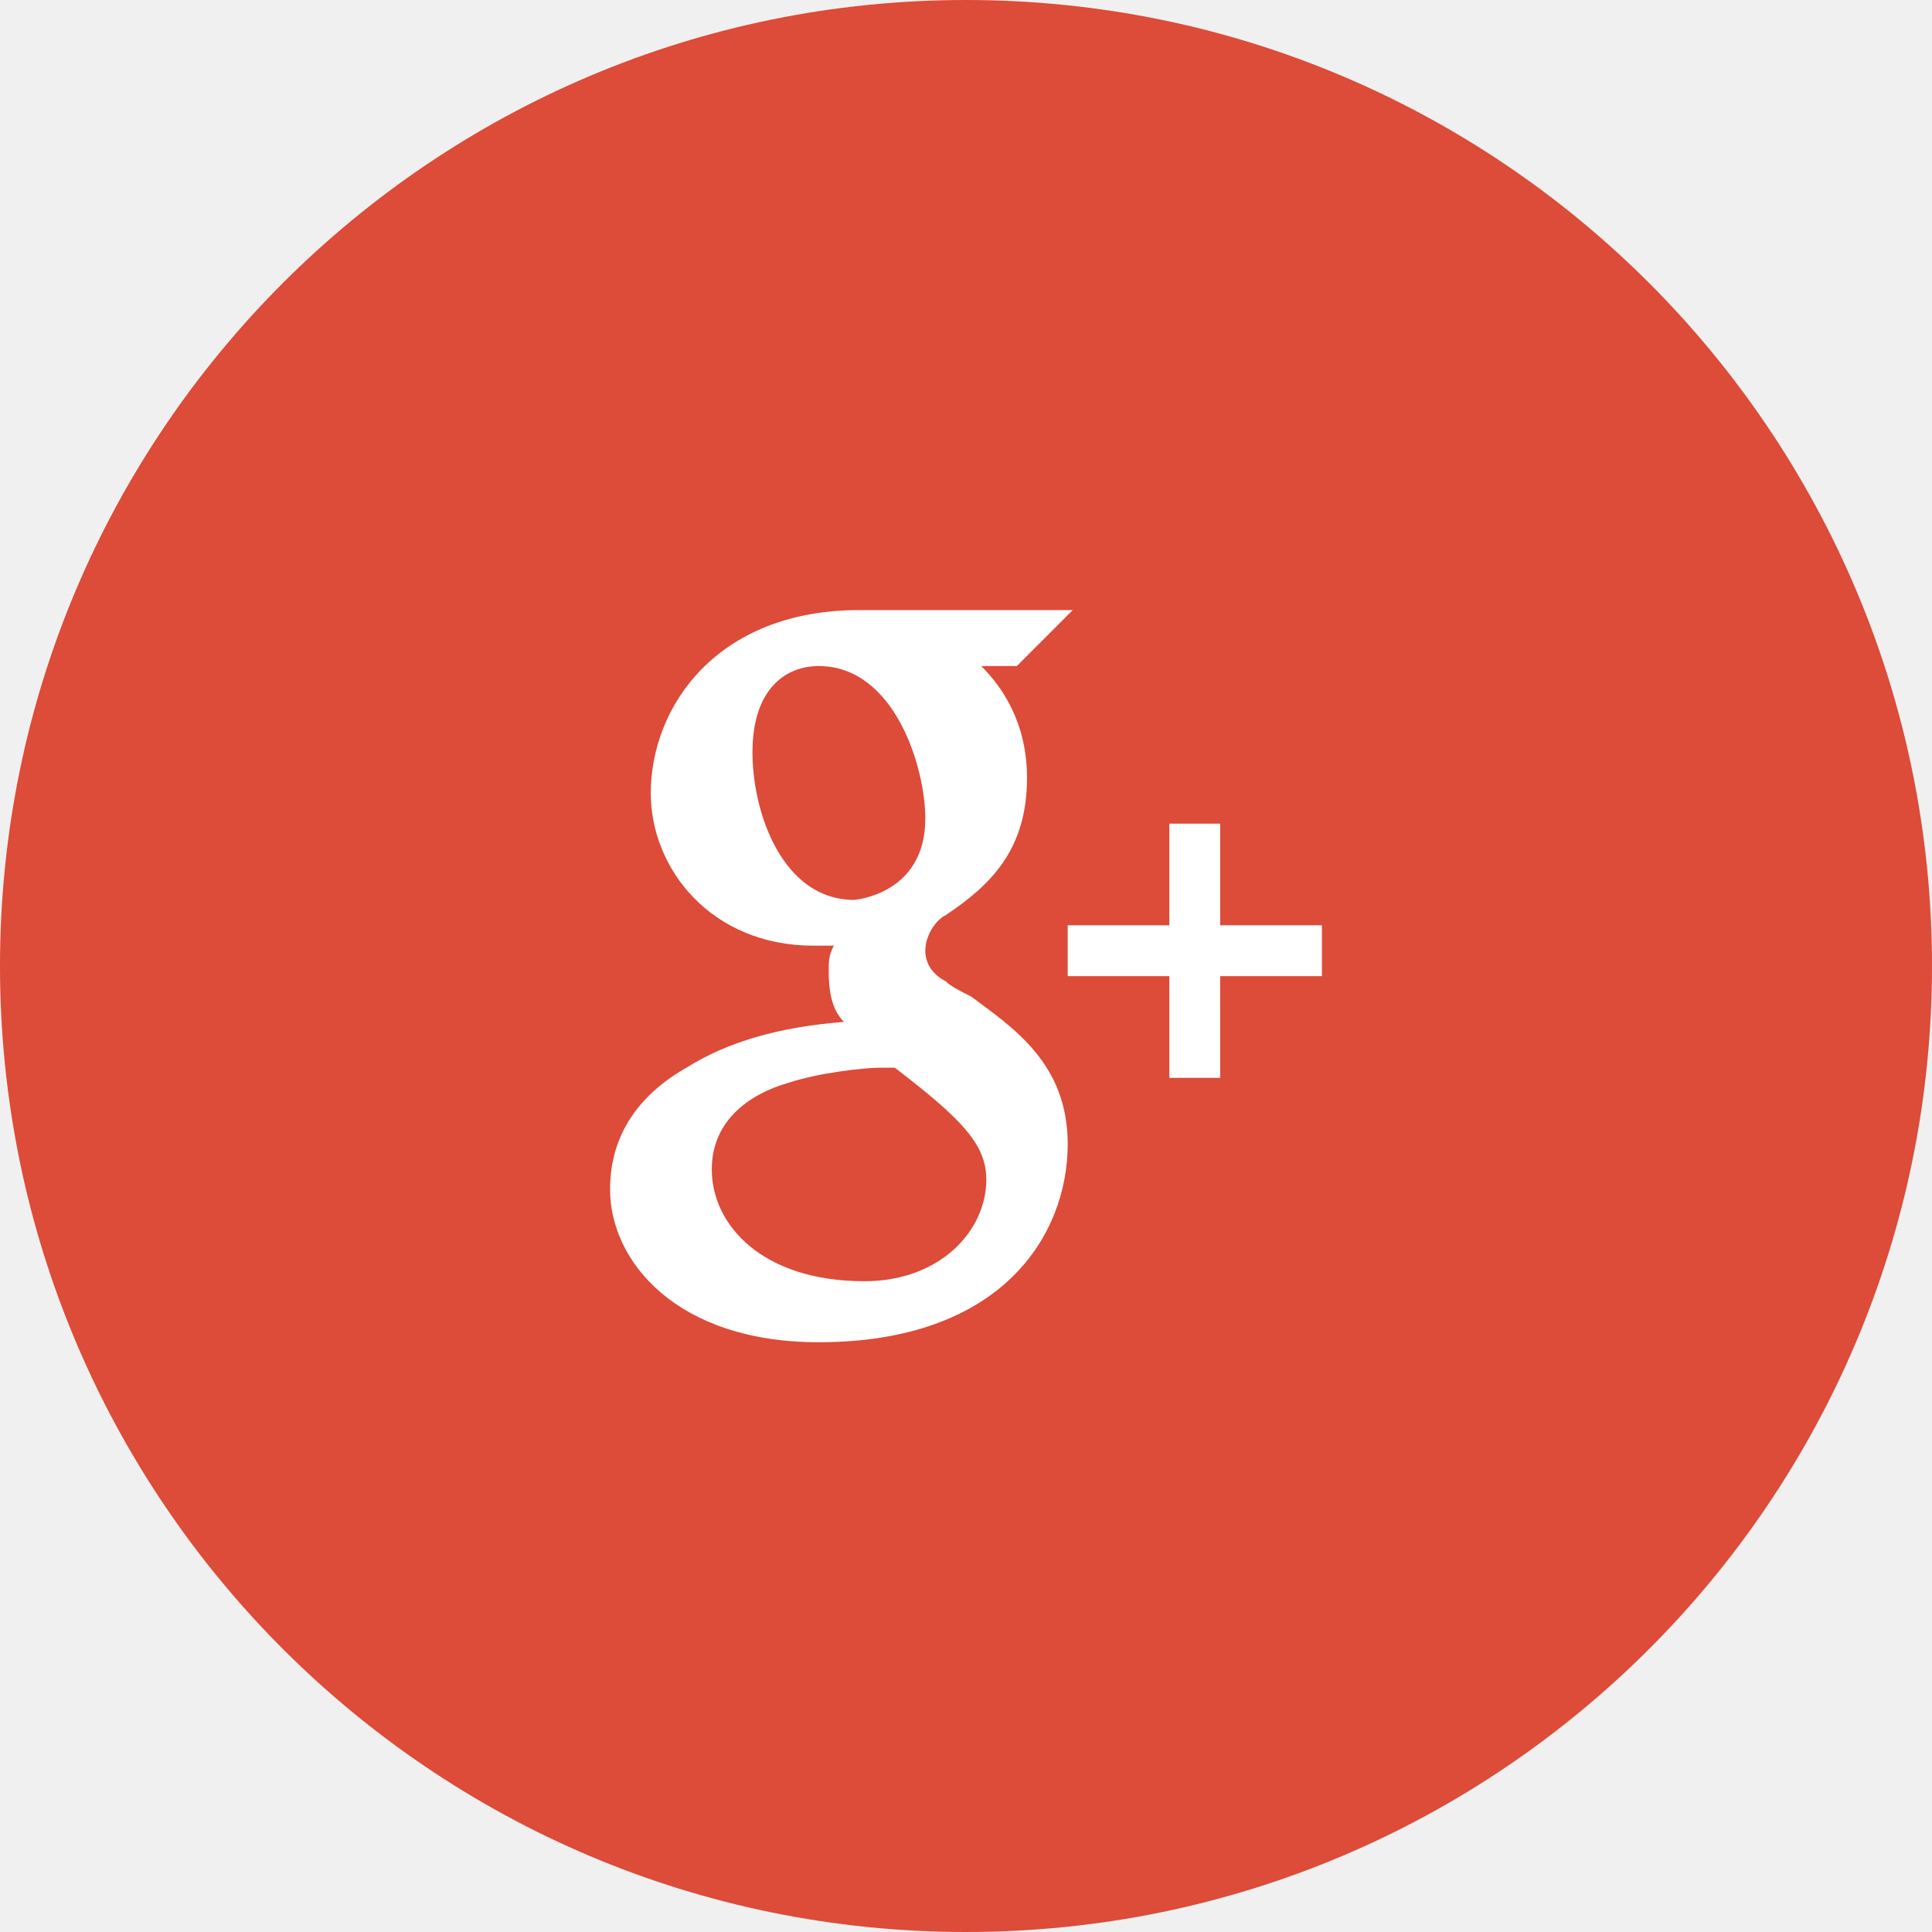
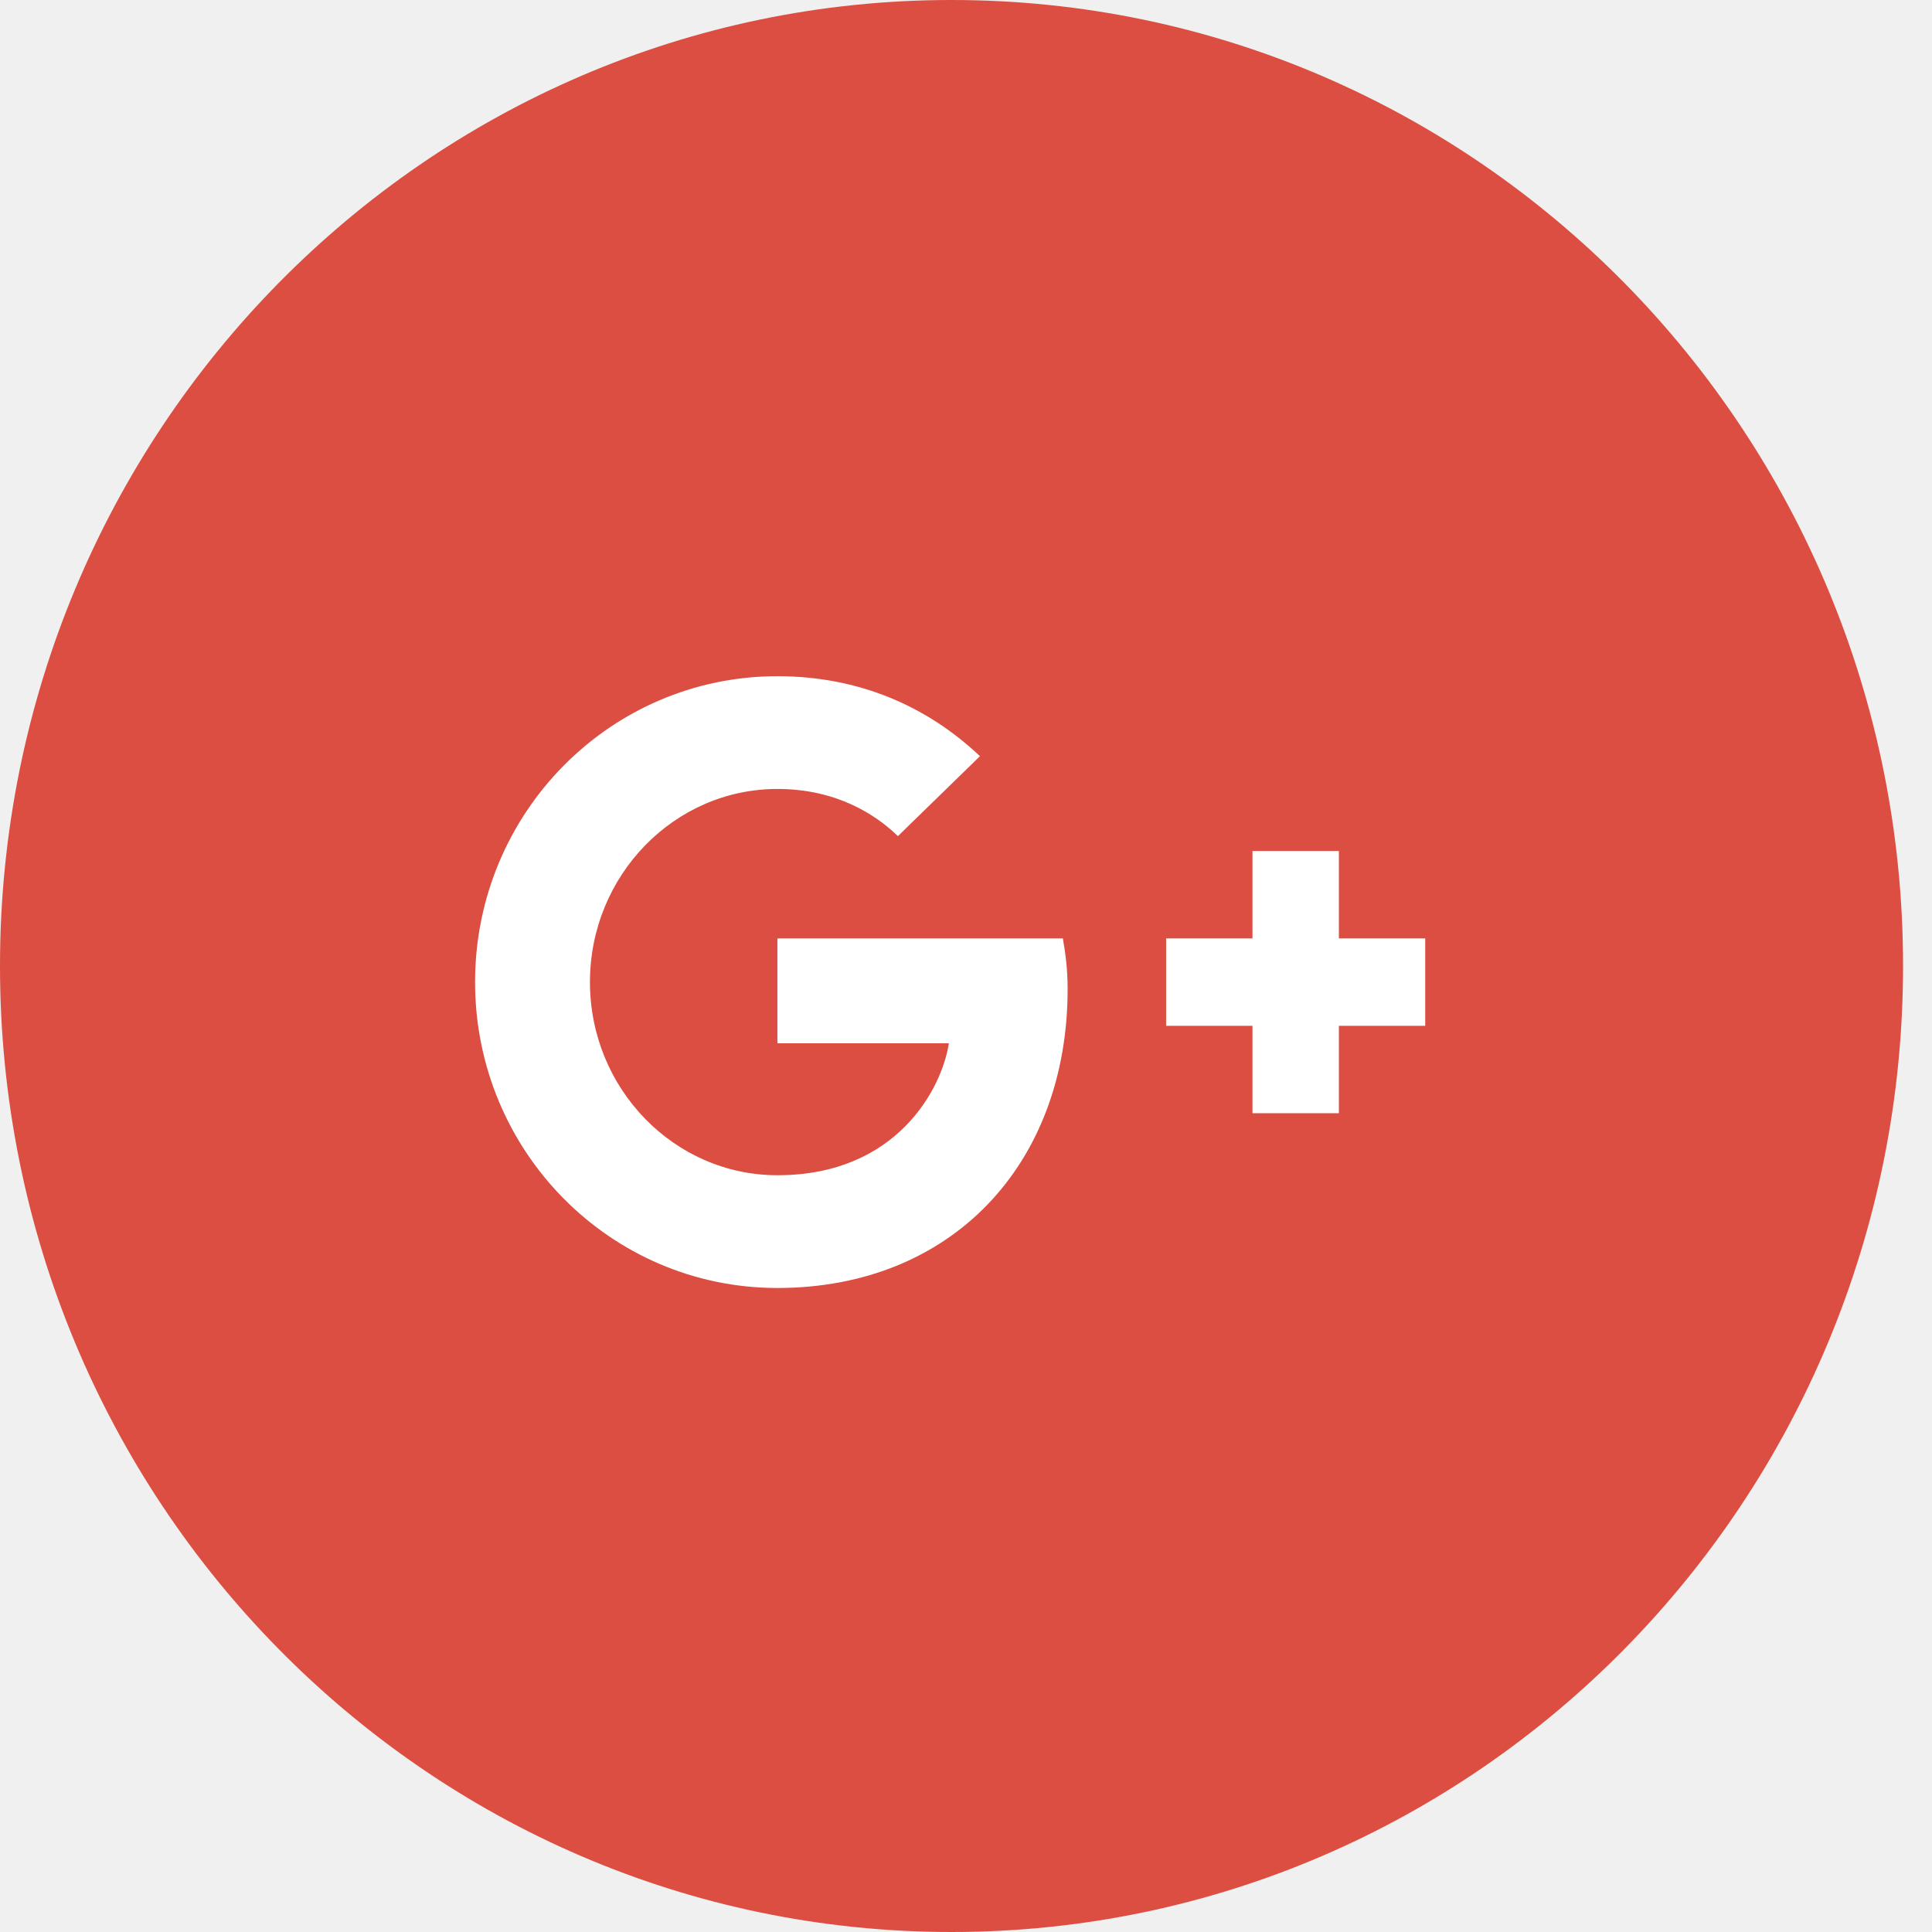
- <svg xmlns="http://www.w3.org/2000/svg" width="50px" height="50px" viewBox="0 0 50 50" version="1.1">
+ <svg xmlns="http://www.w3.org/2000/svg" width="50px" height="50px" viewBox="300 81 50 50" version="1.1">
  <defs />
-   <g stroke="none" stroke-width="1" fill="none" fill-rule="evenodd">
-     <g>
-       <g>
-         <path d="M25,0 C38.807,0 50,11.193 50,25 C50,38.807 38.807,50 25,50 C11.193,50 0,38.807 0,25 C0,11.193 11.193,0 25,0" id="Shape" fill="#DD4B39" />
-         <path d="M23.947,21.184 C23.947,19.868 23.158,17.237 21.184,17.237 C20.395,17.237 19.474,17.763 19.474,19.474 C19.474,21.053 20.263,23.289 22.105,23.289 C22.105,23.289 23.947,23.158 23.947,21.184 L23.947,21.184 Z M23.158,27.632 L22.763,27.632 C22.368,27.632 21.184,27.763 20.395,28.026 C19.474,28.289 18.421,28.947 18.421,30.263 C18.421,31.711 19.737,33.158 22.368,33.158 C24.342,33.158 25.526,31.842 25.526,30.526 C25.526,29.605 24.868,28.947 23.158,27.632 L23.158,27.632 Z M21.184,34.737 C17.5,34.737 15.789,32.632 15.789,30.789 C15.789,30.132 15.921,28.684 17.763,27.632 C18.816,26.974 20.132,26.579 21.842,26.447 C21.579,26.184 21.447,25.789 21.447,25.132 C21.447,24.868 21.447,24.737 21.579,24.474 L21.053,24.474 C18.421,24.474 16.842,22.5 16.842,20.526 C16.842,18.289 18.553,15.789 22.237,15.789 L27.763,15.789 L27.368,16.184 L26.447,17.105 L26.316,17.237 L25.395,17.237 C25.921,17.763 26.579,18.684 26.579,20.132 C26.579,21.974 25.658,22.895 24.474,23.684 C24.211,23.816 23.947,24.211 23.947,24.605 C23.947,25 24.211,25.263 24.474,25.395 C24.605,25.526 24.868,25.658 25.132,25.789 C26.184,26.579 27.632,27.5 27.632,29.605 C27.632,31.974 25.921,34.737 21.184,34.737 L21.184,34.737 Z M34.211,25.263 L31.579,25.263 L31.579,27.895 L30.263,27.895 L30.263,25.263 L27.632,25.263 L27.632,23.947 L30.263,23.947 L30.263,21.316 L31.579,21.316 L31.579,23.947 L34.211,23.947 L34.211,25.263 L34.211,25.263 Z" id="Shape" fill="#FFFFFF" />
-       </g>
-     </g>
+   <g id="Google-+" stroke="none" stroke-width="1" fill="none" fill-rule="evenodd" transform="translate(300, 81)">
+     <path d="M0,25 C0,11.193 11.025,0 24.626,0 C38.226,0 49.251,11.193 49.251,25 C49.251,38.807 38.226,50 24.626,50 C11.025,50 0,38.807 0,25 Z" id="back" fill="#DC4E41" />
+     <path d="M20.119,24.286 L20.119,27 L24.557,27 C24.378,28.165 23.215,30.415 20.119,30.415 C17.448,30.415 15.268,28.176 15.268,25.417 C15.268,22.657 17.448,20.418 20.119,20.418 C21.639,20.418 22.656,21.074 23.238,21.639 L25.361,19.57 C23.998,18.28 22.232,17.5 20.119,17.5 C15.794,17.5 12.295,21.04 12.295,25.417 C12.295,29.793 15.794,33.333 20.119,33.333 C24.635,33.333 27.63,30.121 27.63,25.598 C27.63,25.077 27.575,24.682 27.507,24.286 L20.119,24.286 L20.119,24.286 Z" id="Shape" fill="#FFFFFF" />
+     <polyline id="Shape-Copy" fill="#FFFFFF" points="36.885 24.286 34.65 24.286 34.65 22.024 32.414 22.024 32.414 24.286 30.179 24.286 30.179 26.548 32.414 26.548 32.414 28.81 34.65 28.81 34.65 26.548 36.885 26.548" />
  </g>
</svg>
